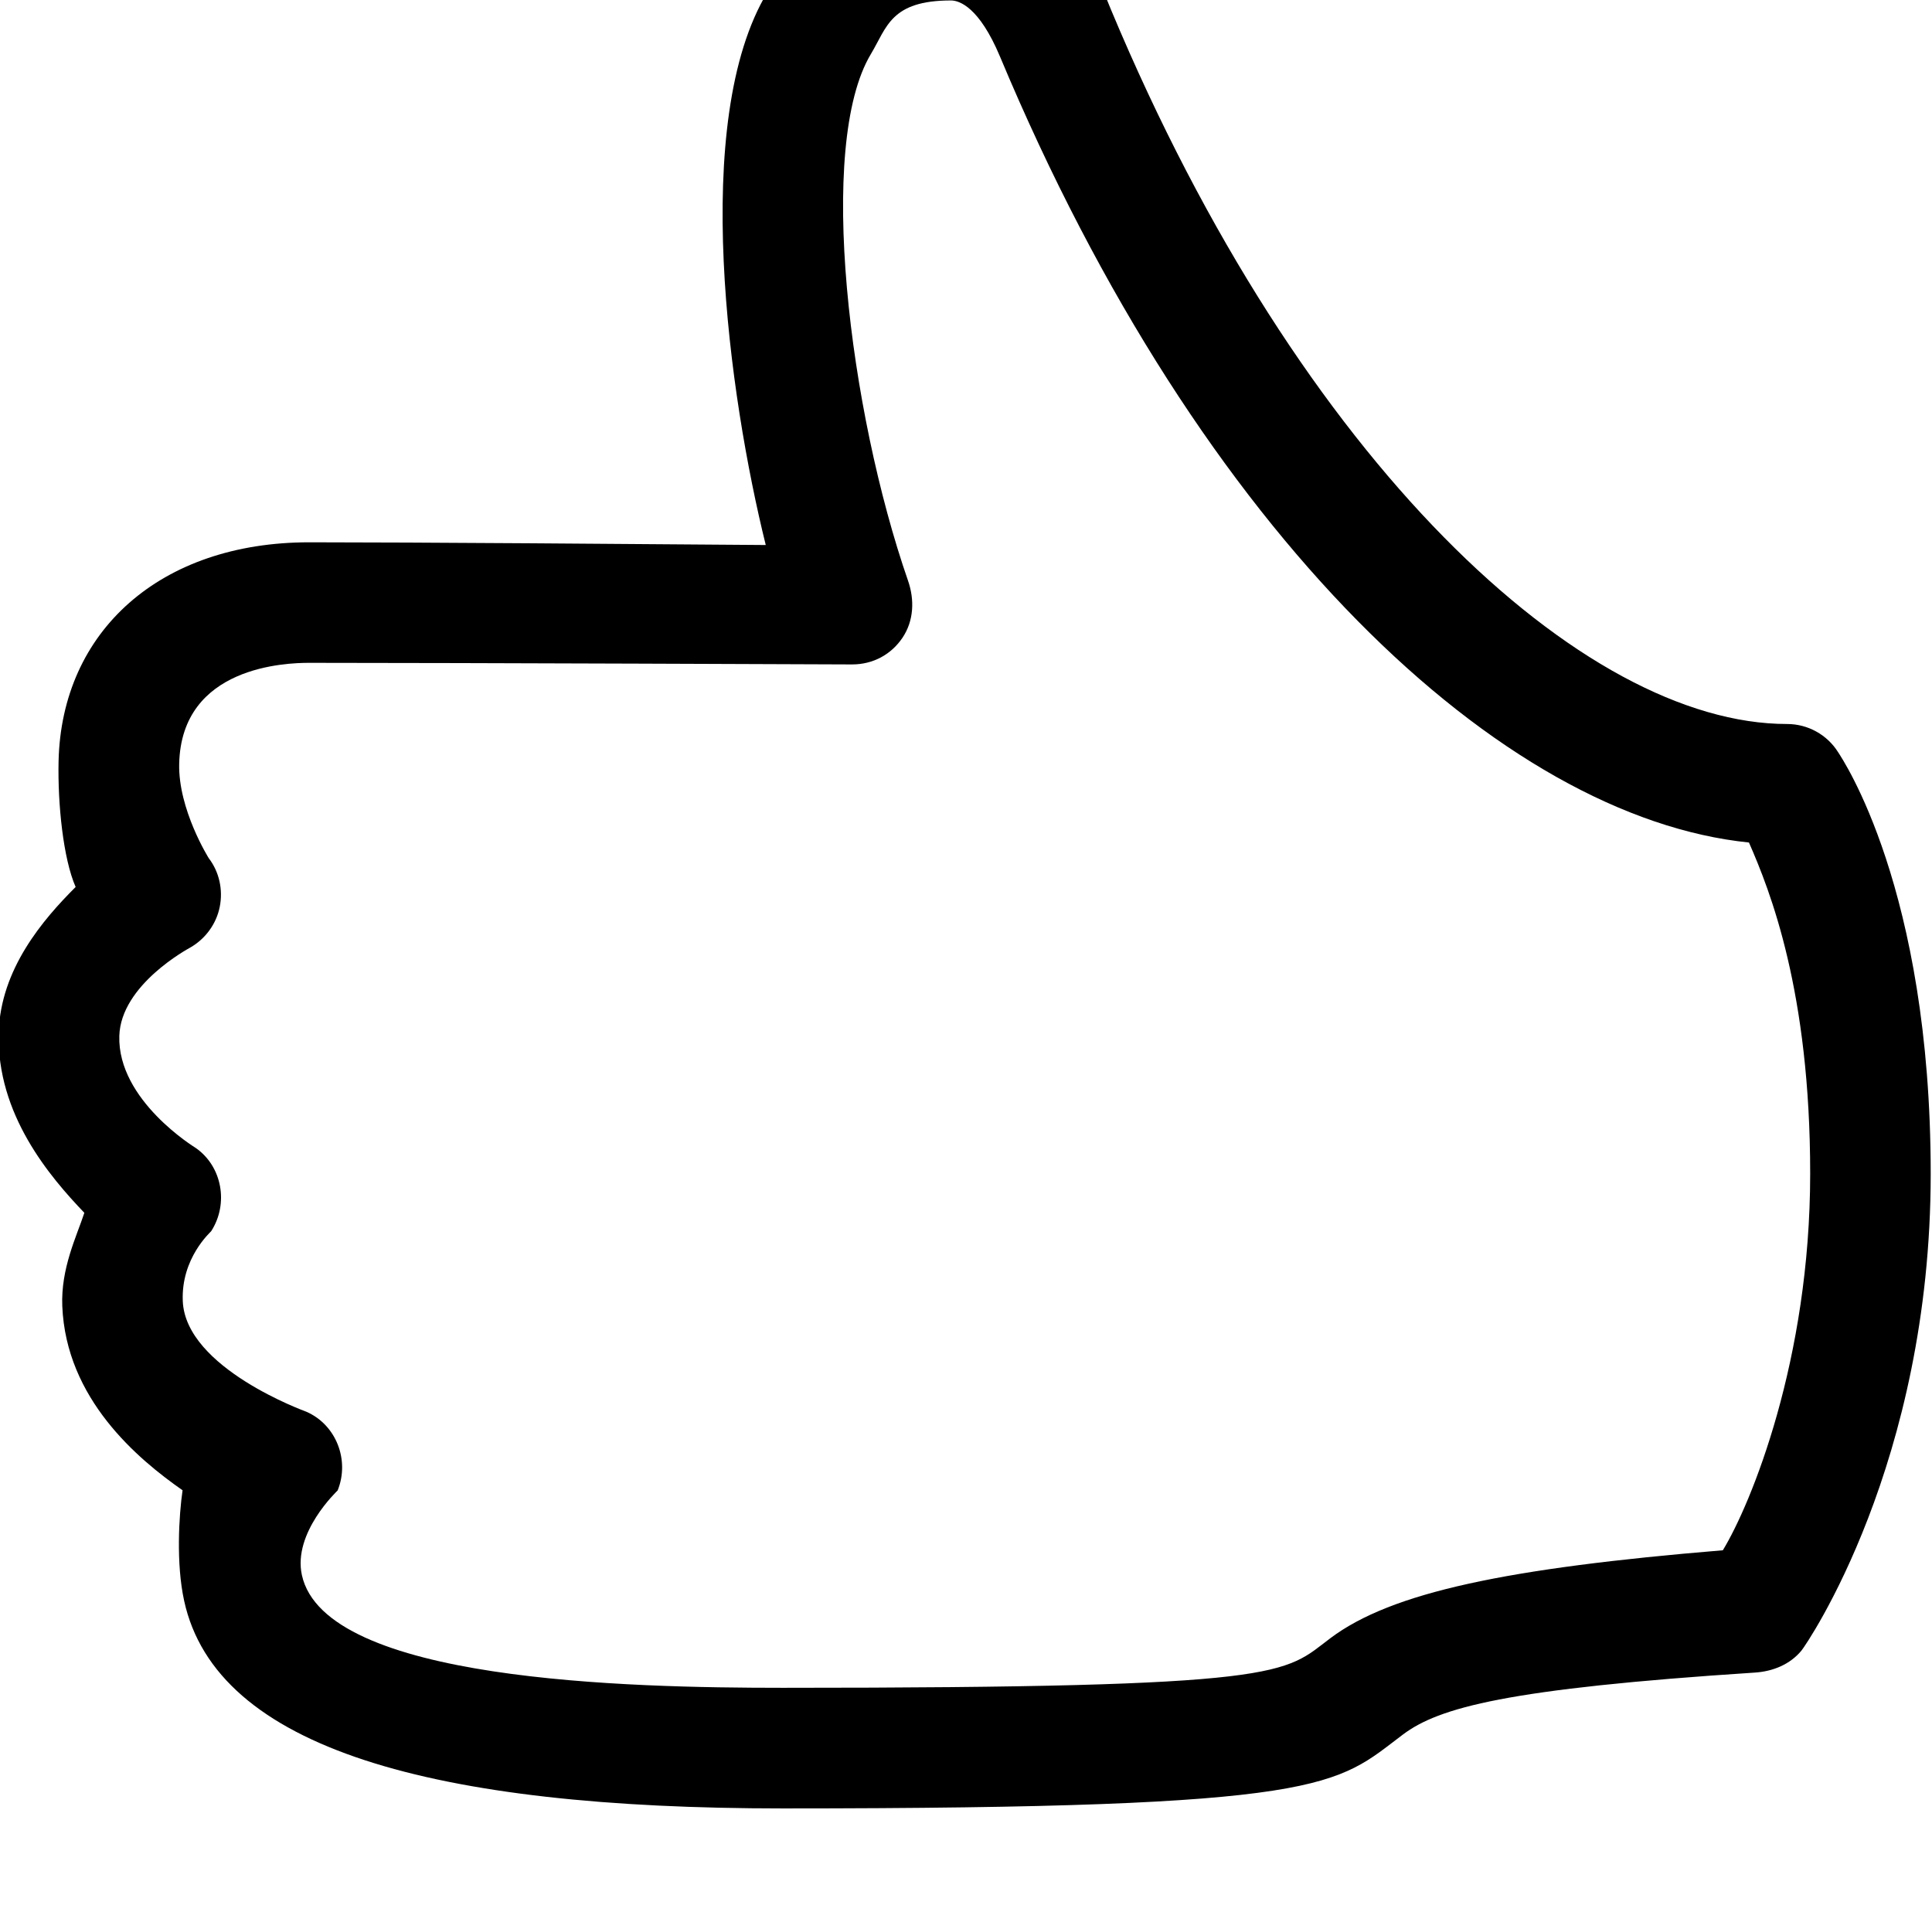
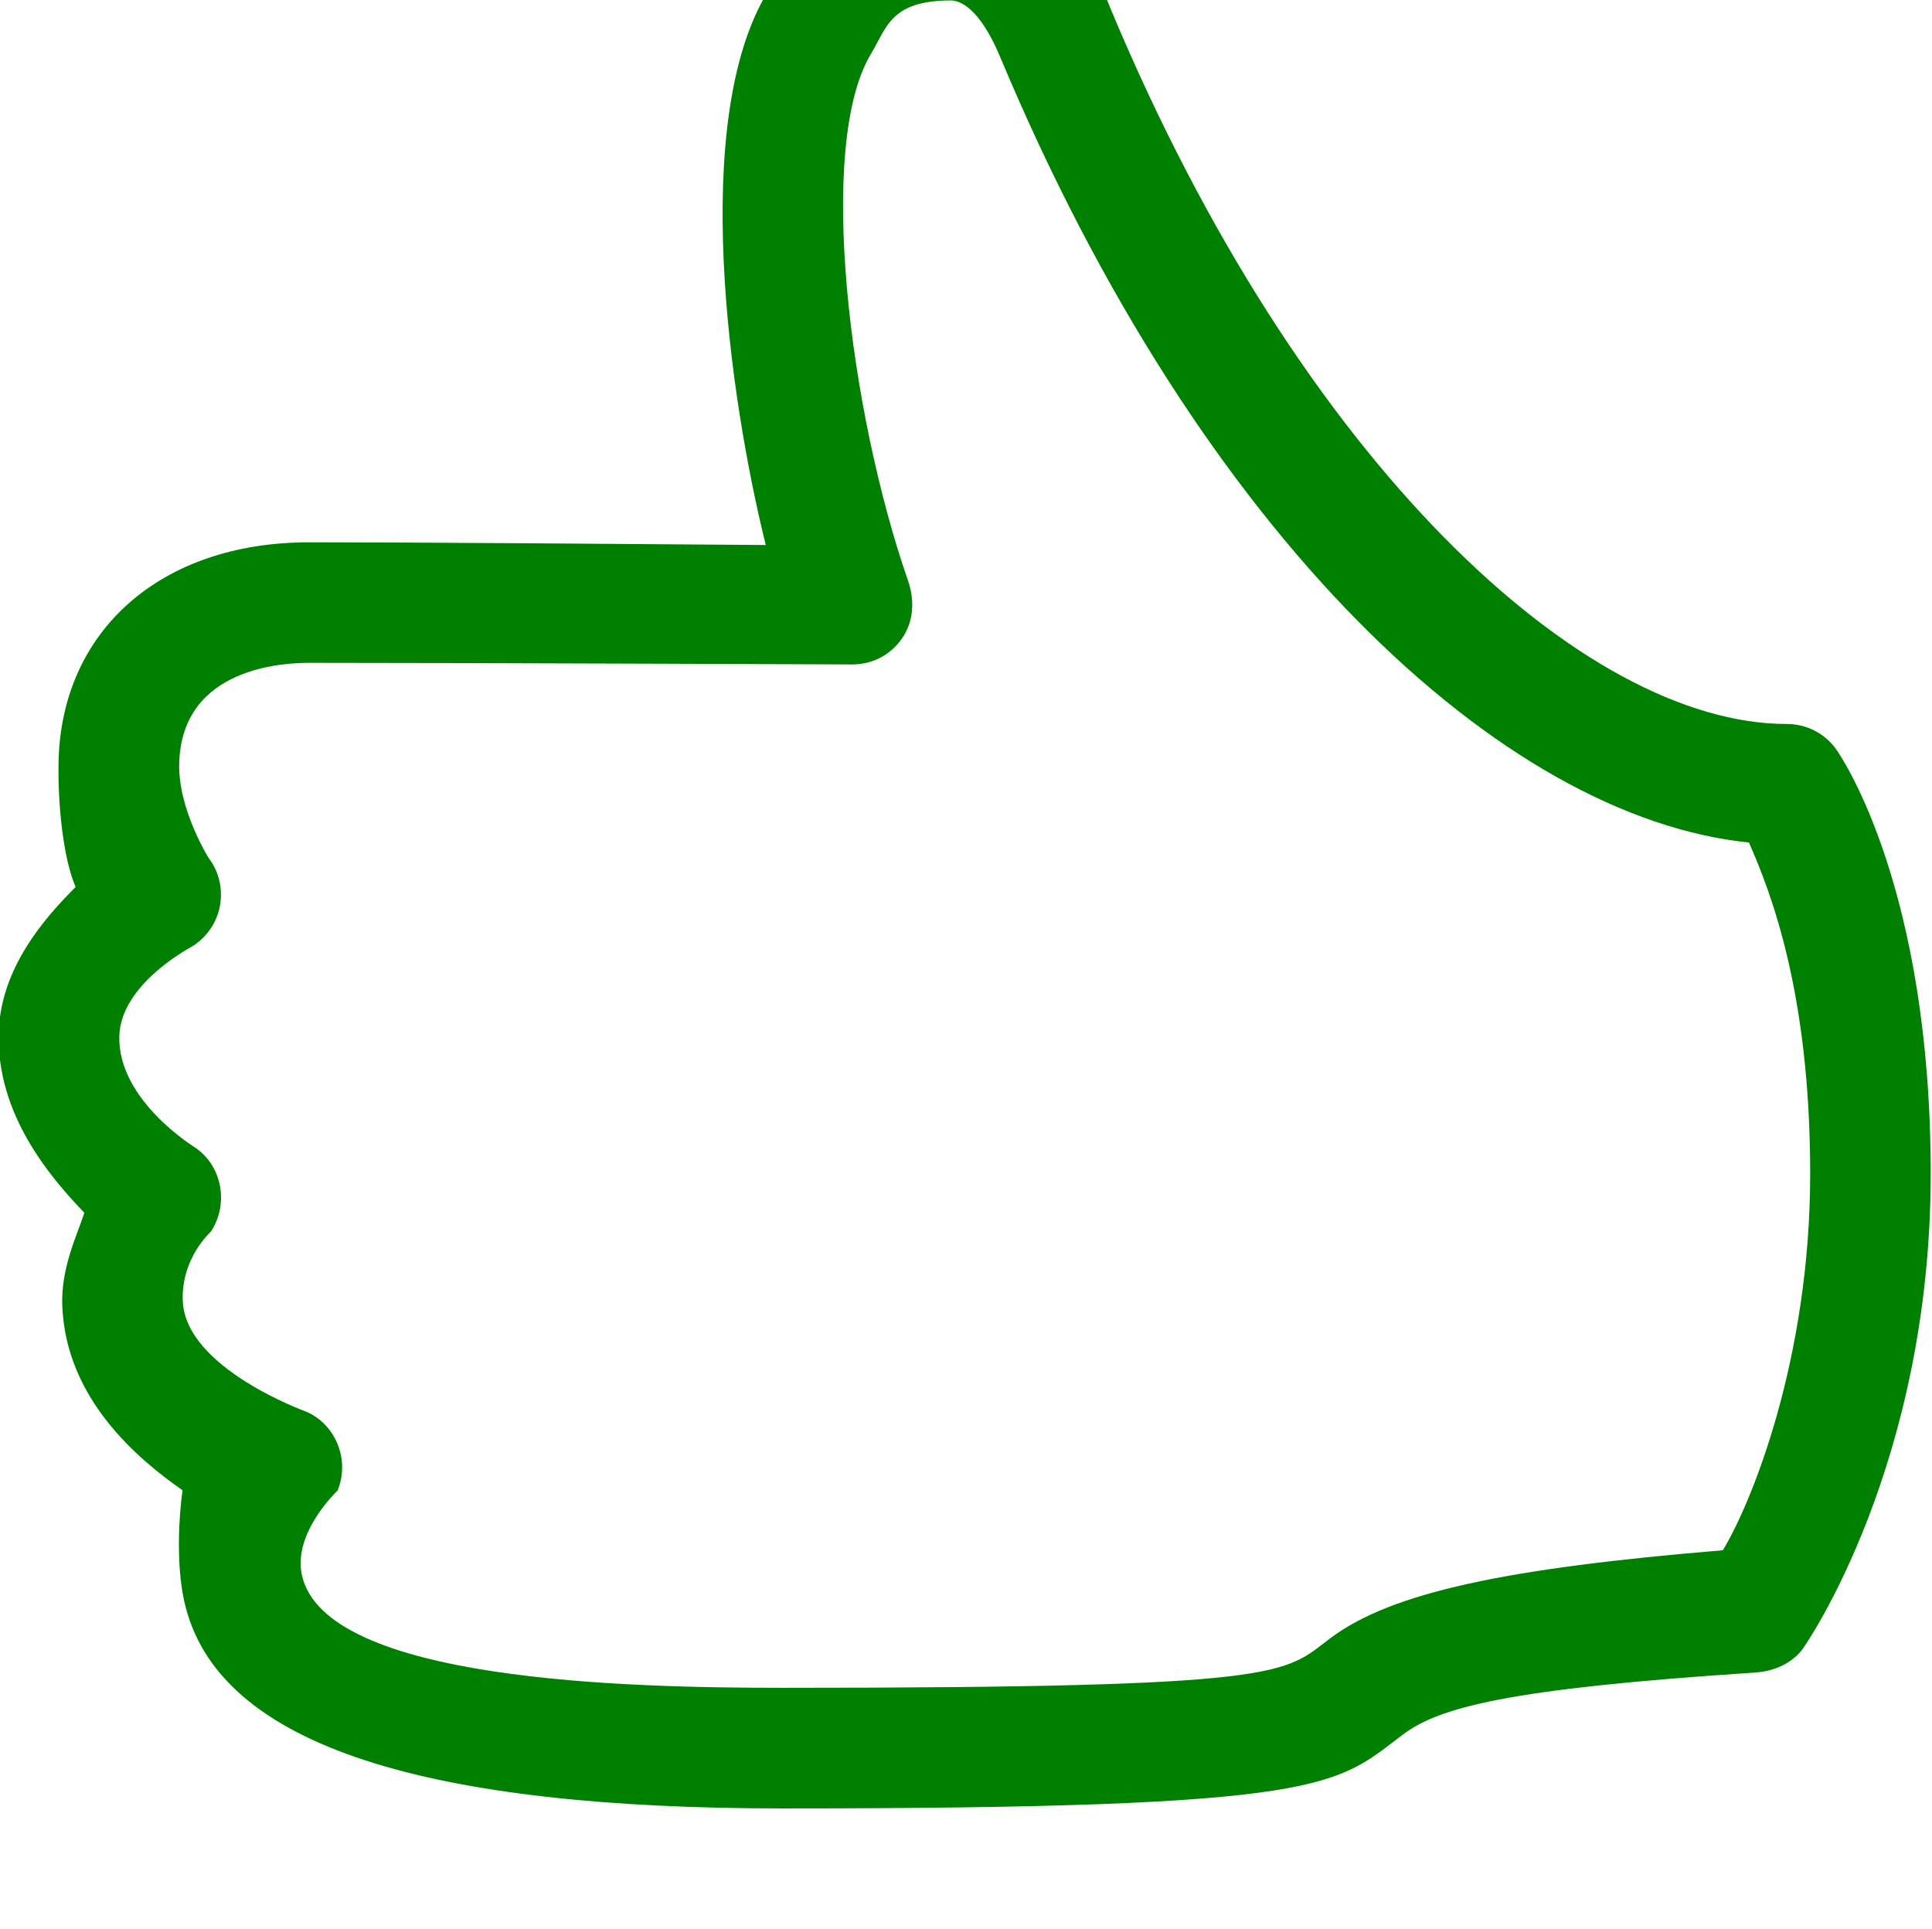
<svg xmlns="http://www.w3.org/2000/svg" width="100%" height="100%" version="1.1">
-   <path d="M 207.72,479.88c 145.416,0, 146.544-6.032, 164.552-19.592c 9.552-7.184, 27.576-12.168, 93.416-16.456  c 4.784-0.312, 9.32-2.144, 12.368-5.84c 1.4-1.704, 34.296-49.68, 34.296-126.512c0-75.72-23.544-110.24-24.552-111.848  c-2.92-4.672-8.048-7.512-13.56-7.512c-54.056,0-128.992-69-179.376-189.456c-8.712-20.832-10.504-34.528-42.512-34.528  c-18.2,0-38.6,13.032-48.688,29.752c-20.656,34.16-10.168,107.528-0.456,146.736c-33-0.264-92.736-0.72-121.16-0.72  c-39.536,0-65.696,23.576-66.504,58.048c-0.256,11.376, 1.232,25.912, 4.528,33.416c-8.696,8.68-19.928,21.776-20.416,38.632  c-0.616,21.752, 13.64,38.32, 22.728,47.832c-2.080,6.328-6.256,14.72-5.856,24.752c 1.008,24.672, 20.048,40.576, 31.92,48.872  C 47.472,402.184, 46.704,414.928, 48.864,424.768C 57.424,464.080, 115.064,479.88, 207.72,479.88z M 457.192,411.376c-57.344,4.744-88,11.168-104.168,23.344  c-12.512,9.416-10.576,13.152-145.304,13.152c-41.088,0-121.448-1.712-127.608-29.912c-2.456-11.28, 9.44-22.376, 9.488-22.456  c 3.248-8.024-0.376-17.424-8.296-20.888c-0.128-0.064-32.064-11.512-32.8-29.368c-0.472-11.416, 7.36-18.272, 7.544-18.552  c 4.656-7.232, 2.952-17.16-4.112-22.080c-0.080-0.064-20.784-12.608-20.272-29.72c 0.392-13.576, 18.288-23.144, 18.832-23.464  c 4-2.288, 6.912-6.248, 7.816-10.784c 0.904-4.512-0.112-9.264-2.912-12.92c0,0-8.136-12.936-7.848-25.056  c 0.592-25.968, 28.512-26.784, 34.504-26.784c 40.36,0, 144.016,0.424, 144.016,0.424c 5.592,0.016, 10.432-2.624, 13.432-7.096  s 3.232-10.032, 1.464-15.112c-15.624-45.016-24.352-115.64-9.856-139.768c 4.264-7.112, 5.248-14.216, 21.248-14.216  c 2.216,0, 7.496,1.752, 13,14.872c 53.496,127.904, 133.352,201.904, 198.76,208.576c 5.64,12.864, 16.248,39.52, 16.248,87.896  C 480.352,360.832, 464.712,399.016, 457.192,411.376z" />
+   <path fill="green" d="M 207.72,479.88c 145.416,0, 146.544-6.032, 164.552-19.592c 9.552-7.184, 27.576-12.168, 93.416-16.456  c 4.784-0.312, 9.32-2.144, 12.368-5.84c 1.4-1.704, 34.296-49.68, 34.296-126.512c0-75.72-23.544-110.24-24.552-111.848  c-2.92-4.672-8.048-7.512-13.56-7.512c-54.056,0-128.992-69-179.376-189.456c-8.712-20.832-10.504-34.528-42.512-34.528  c-18.2,0-38.6,13.032-48.688,29.752c-20.656,34.16-10.168,107.528-0.456,146.736c-33-0.264-92.736-0.72-121.16-0.72  c-39.536,0-65.696,23.576-66.504,58.048c-0.256,11.376, 1.232,25.912, 4.528,33.416c-8.696,8.68-19.928,21.776-20.416,38.632  c-0.616,21.752, 13.64,38.32, 22.728,47.832c-2.080,6.328-6.256,14.72-5.856,24.752c 1.008,24.672, 20.048,40.576, 31.92,48.872  C 47.472,402.184, 46.704,414.928, 48.864,424.768C 57.424,464.080, 115.064,479.88, 207.72,479.88z M 457.192,411.376c-57.344,4.744-88,11.168-104.168,23.344  c-12.512,9.416-10.576,13.152-145.304,13.152c-41.088,0-121.448-1.712-127.608-29.912c-2.456-11.28, 9.44-22.376, 9.488-22.456  c 3.248-8.024-0.376-17.424-8.296-20.888c-0.128-0.064-32.064-11.512-32.8-29.368c-0.472-11.416, 7.36-18.272, 7.544-18.552  c 4.656-7.232, 2.952-17.16-4.112-22.080c-0.080-0.064-20.784-12.608-20.272-29.72c 0.392-13.576, 18.288-23.144, 18.832-23.464  c 4-2.288, 6.912-6.248, 7.816-10.784c 0.904-4.512-0.112-9.264-2.912-12.92c0,0-8.136-12.936-7.848-25.056  c 0.592-25.968, 28.512-26.784, 34.504-26.784c 40.36,0, 144.016,0.424, 144.016,0.424c 5.592,0.016, 10.432-2.624, 13.432-7.096  s 3.232-10.032, 1.464-15.112c-15.624-45.016-24.352-115.64-9.856-139.768c 4.264-7.112, 5.248-14.216, 21.248-14.216  c 2.216,0, 7.496,1.752, 13,14.872c 53.496,127.904, 133.352,201.904, 198.76,208.576c 5.64,12.864, 16.248,39.52, 16.248,87.896  C 480.352,360.832, 464.712,399.016, 457.192,411.376z" />
</svg>
